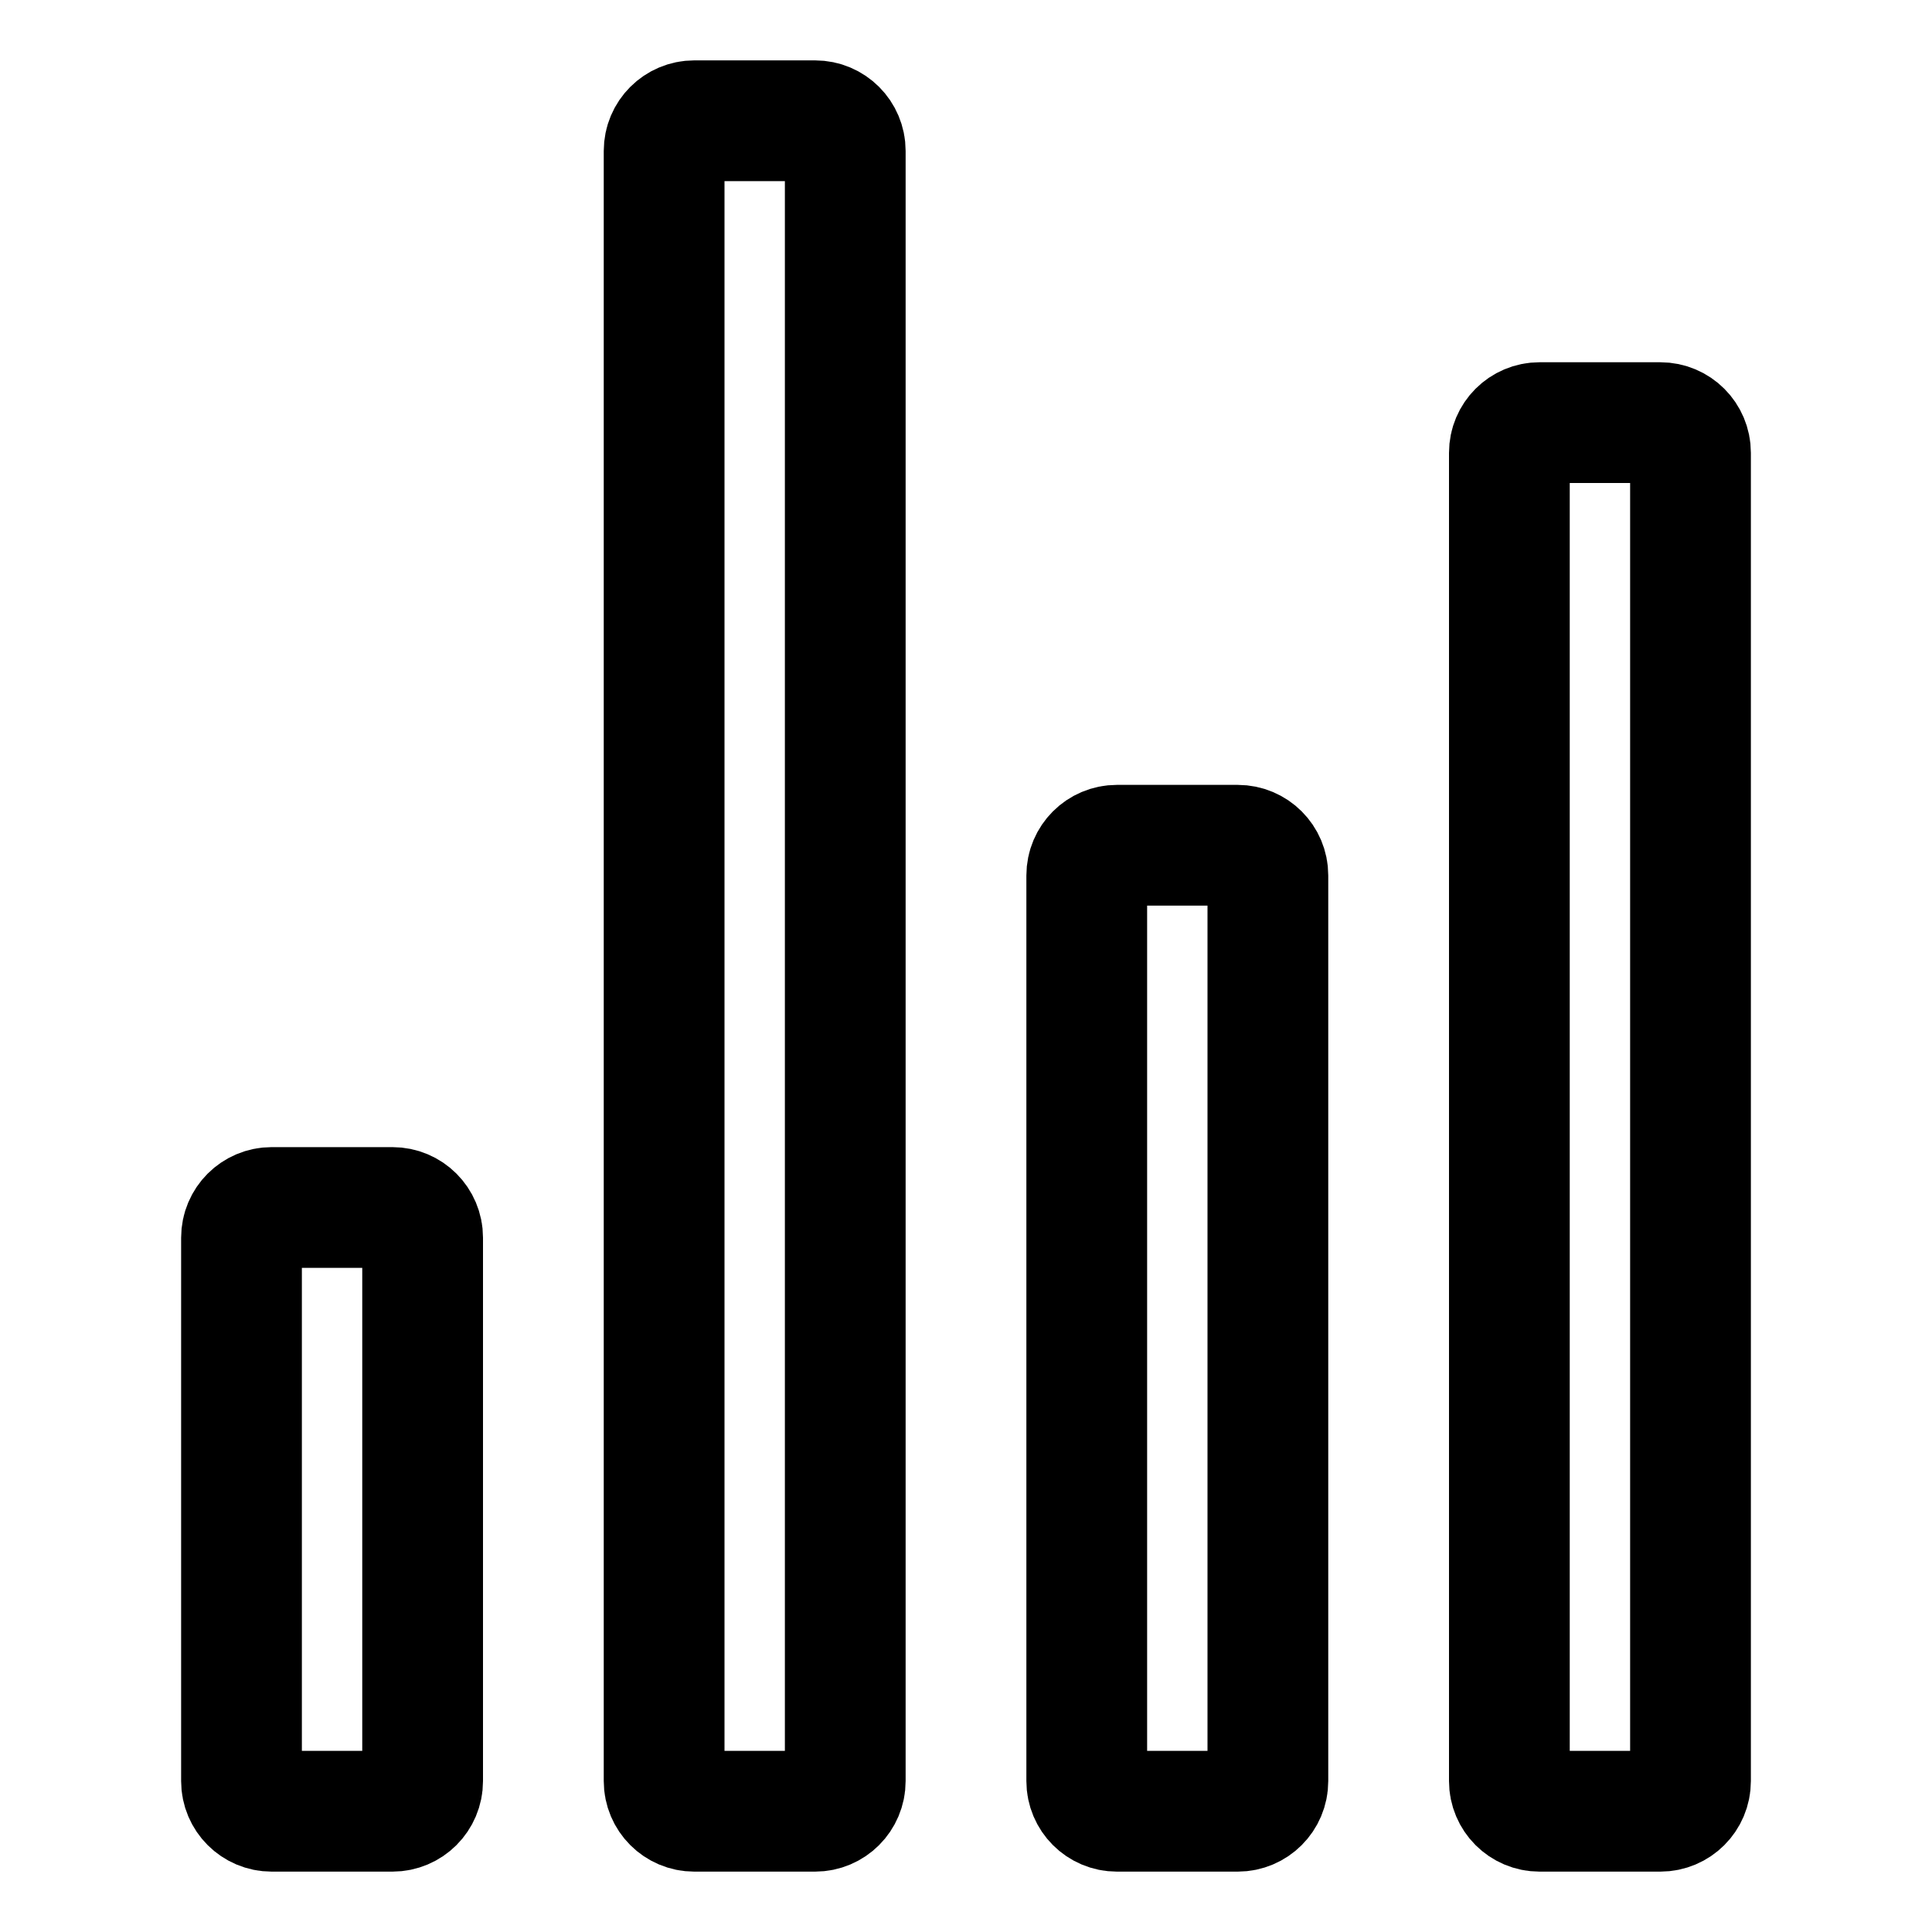
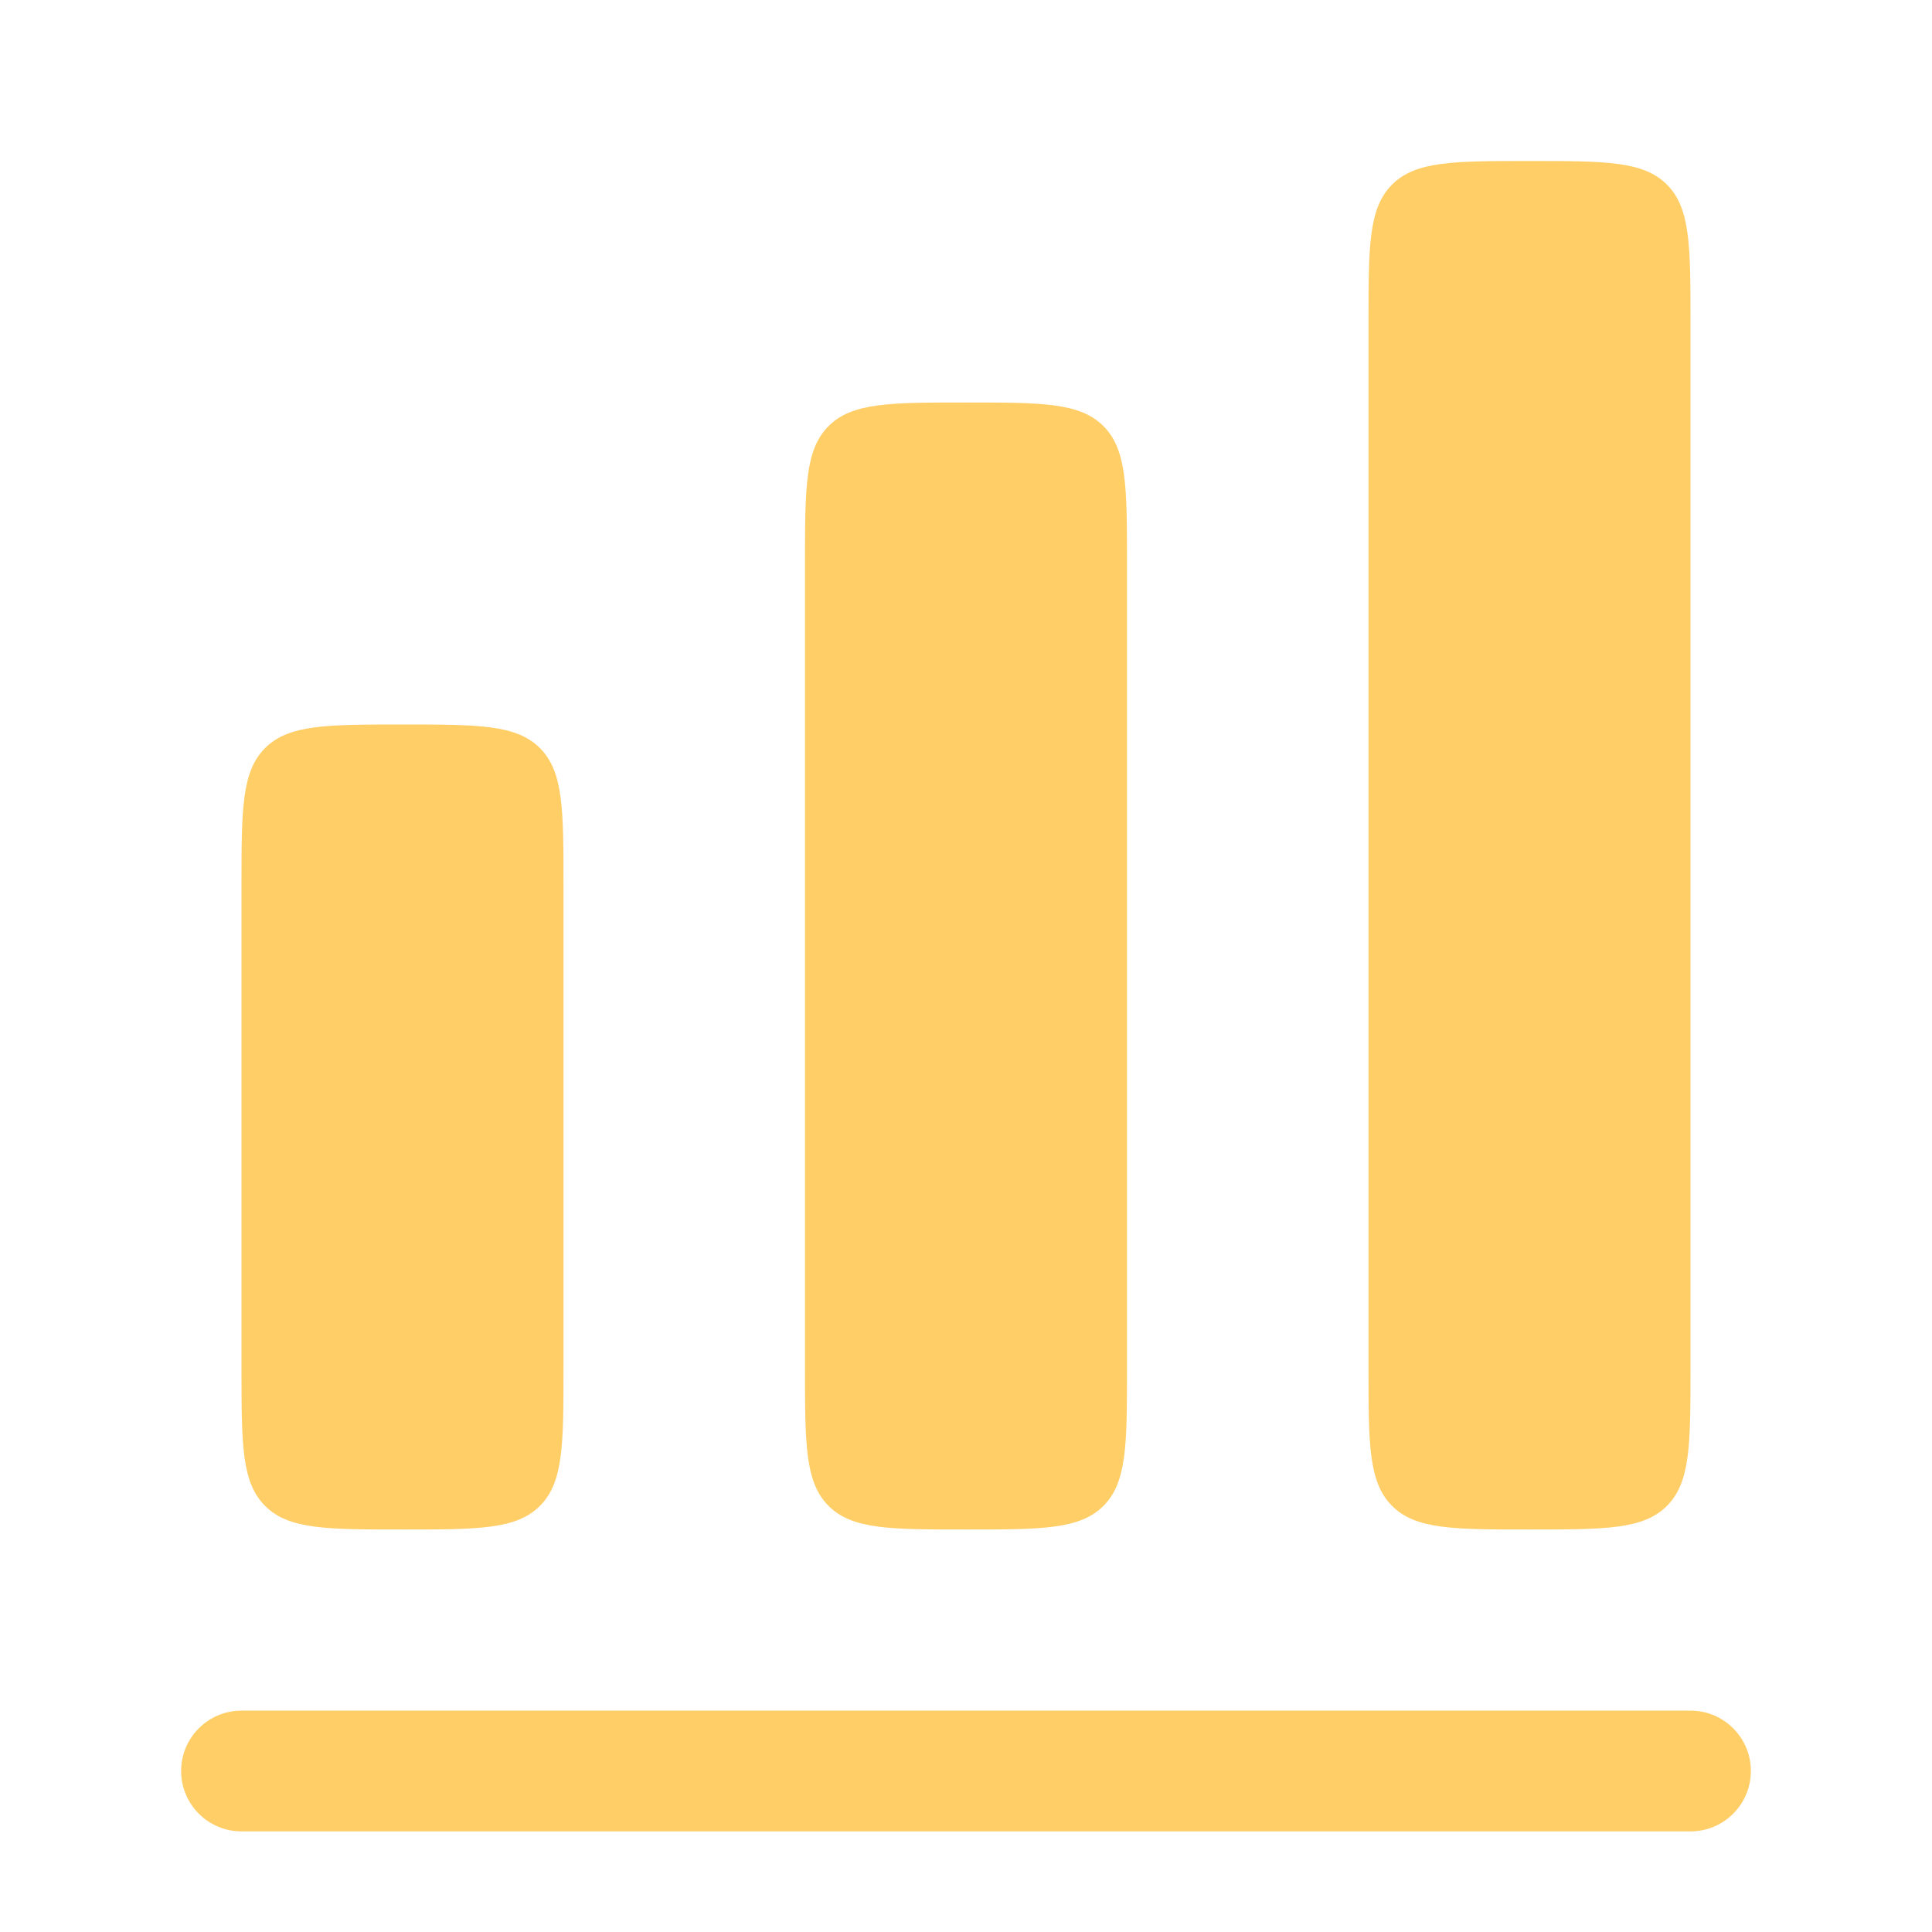
- <svg xmlns="http://www.w3.org/2000/svg" class="ionicon" viewBox="0 0 512 512">
-   <rect x="64" y="320" width="48" height="160" rx="8" ry="8" fill="none" stroke="currentColor" stroke-linecap="round" stroke-linejoin="round" stroke-width="32" />
-   <rect x="288" y="224" width="48" height="256" rx="8" ry="8" fill="none" stroke="currentColor" stroke-linecap="round" stroke-linejoin="round" stroke-width="32" />
-   <rect x="400" y="112" width="48" height="368" rx="8" ry="8" fill="none" stroke="currentColor" stroke-linecap="round" stroke-linejoin="round" stroke-width="32" />
-   <rect x="176" y="32" width="48" height="448" rx="8" ry="8" fill="none" stroke="currentColor" stroke-linecap="round" stroke-linejoin="round" stroke-width="32" />
+ <svg xmlns="http://www.w3.org/2000/svg" width="800px" height="800px" viewBox="0 0 24 24" fill="none">
+   <g id="SVGRepo_bgCarrier" stroke-width="0" />
+   <g id="SVGRepo_tracerCarrier" stroke-linecap="round" stroke-linejoin="round" />
+   <g id="SVGRepo_iconCarrier">
+     <path d="M17.293 2.293C17 2.586 17 3.057 17 4V17C17 17.943 17 18.414 17.293 18.707C17.586 19 18.057 19 19 19C19.943 19 20.414 19 20.707 18.707C21 18.414 21 17.943 21 17V4C21 3.057 21 2.586 20.707 2.293C20.414 2 19.943 2 19 2C18.057 2 17.586 2 17.293 2.293Z" fill="#FFCE67" />
+     <path d="M10 7C10 6.057 10 5.586 10.293 5.293C10.586 5 11.057 5 12 5C12.943 5 13.414 5 13.707 5.293C14 5.586 14 6.057 14 7V17C14 17.943 14 18.414 13.707 18.707C13.414 19 12.943 19 12 19C11.057 19 10.586 19 10.293 18.707C10 18.414 10 17.943 10 17V7Z" fill="#FFCE67" />
+     <path d="M3.293 9.293C3 9.586 3 10.057 3 11V17C3 17.943 3 18.414 3.293 18.707C3.586 19 4.057 19 5 19C5.943 19 6.414 19 6.707 18.707C7 18.414 7 17.943 7 17V11C7 10.057 7 9.586 6.707 9.293C6.414 9 5.943 9 5 9C4.057 9 3.586 9 3.293 9.293Z" fill="#FFCE67" />
+     <path d="M3 21.25C2.586 21.25 2.25 21.586 2.25 22C2.25 22.414 2.586 22.75 3 22.75H21C21.414 22.75 21.75 22.414 21.75 22C21.75 21.586 21.414 21.25 21 21.25H3Z" fill="#FFCE67" />
+   </g>
</svg>
